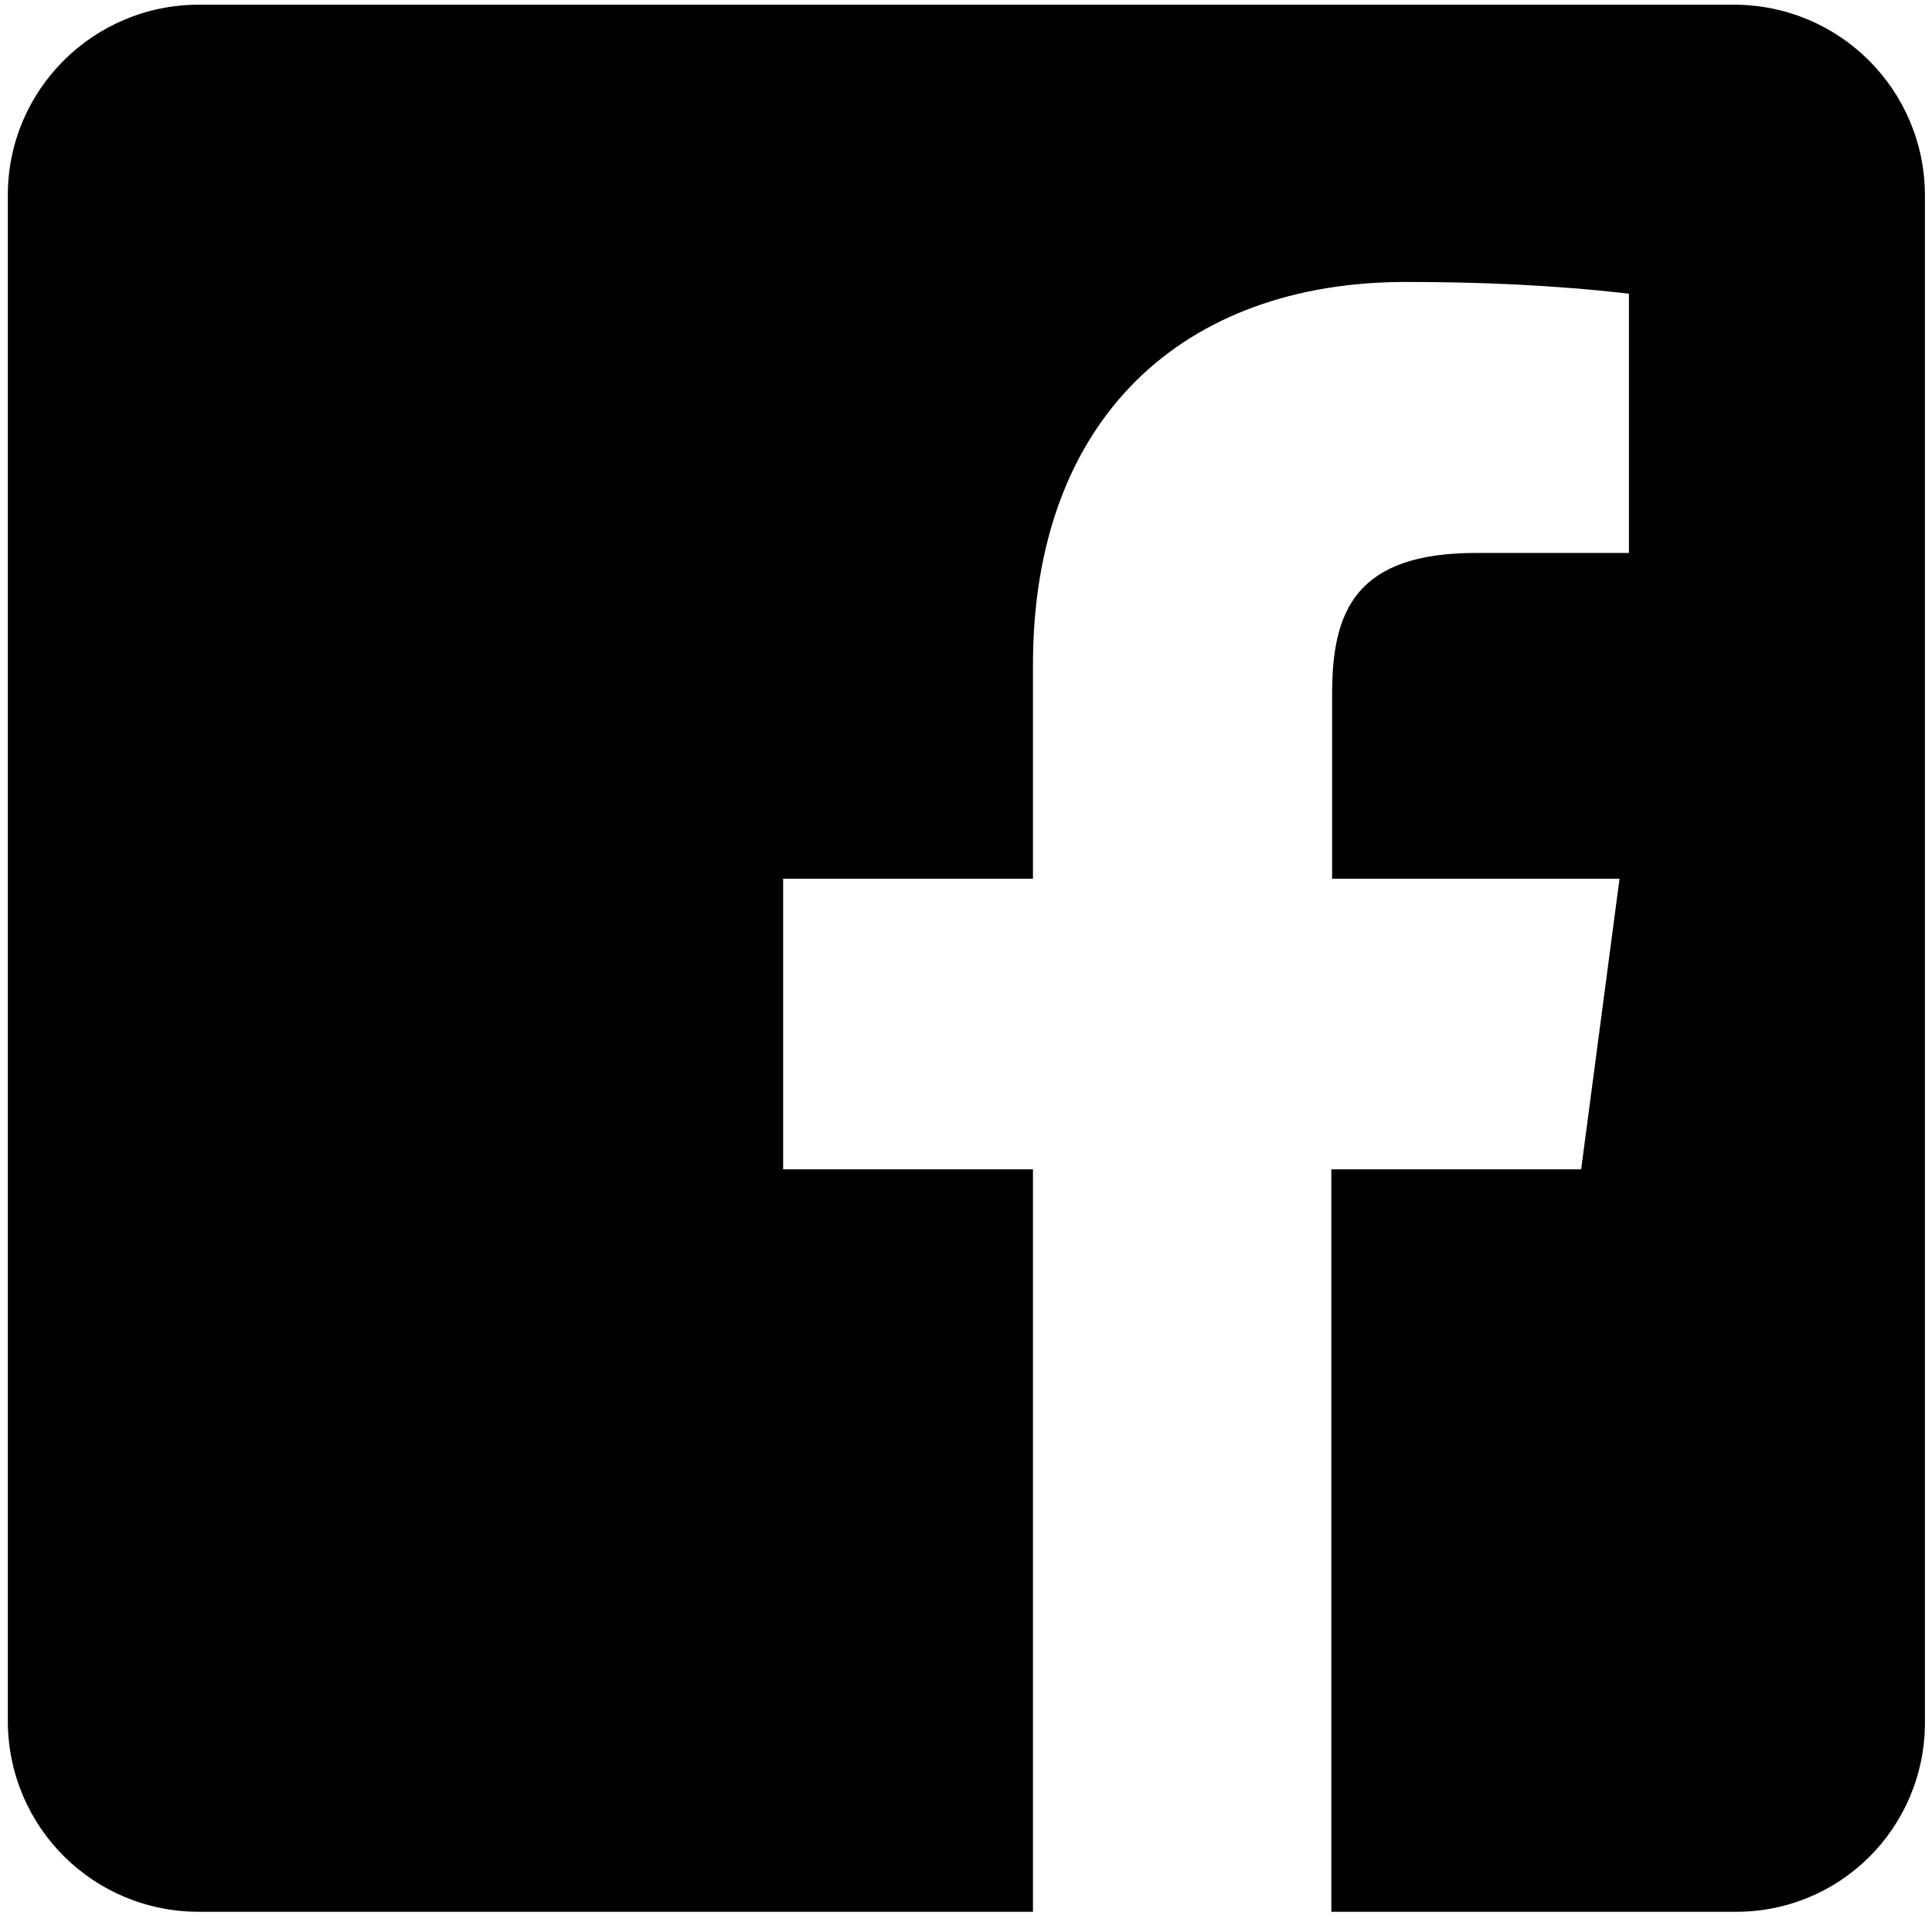
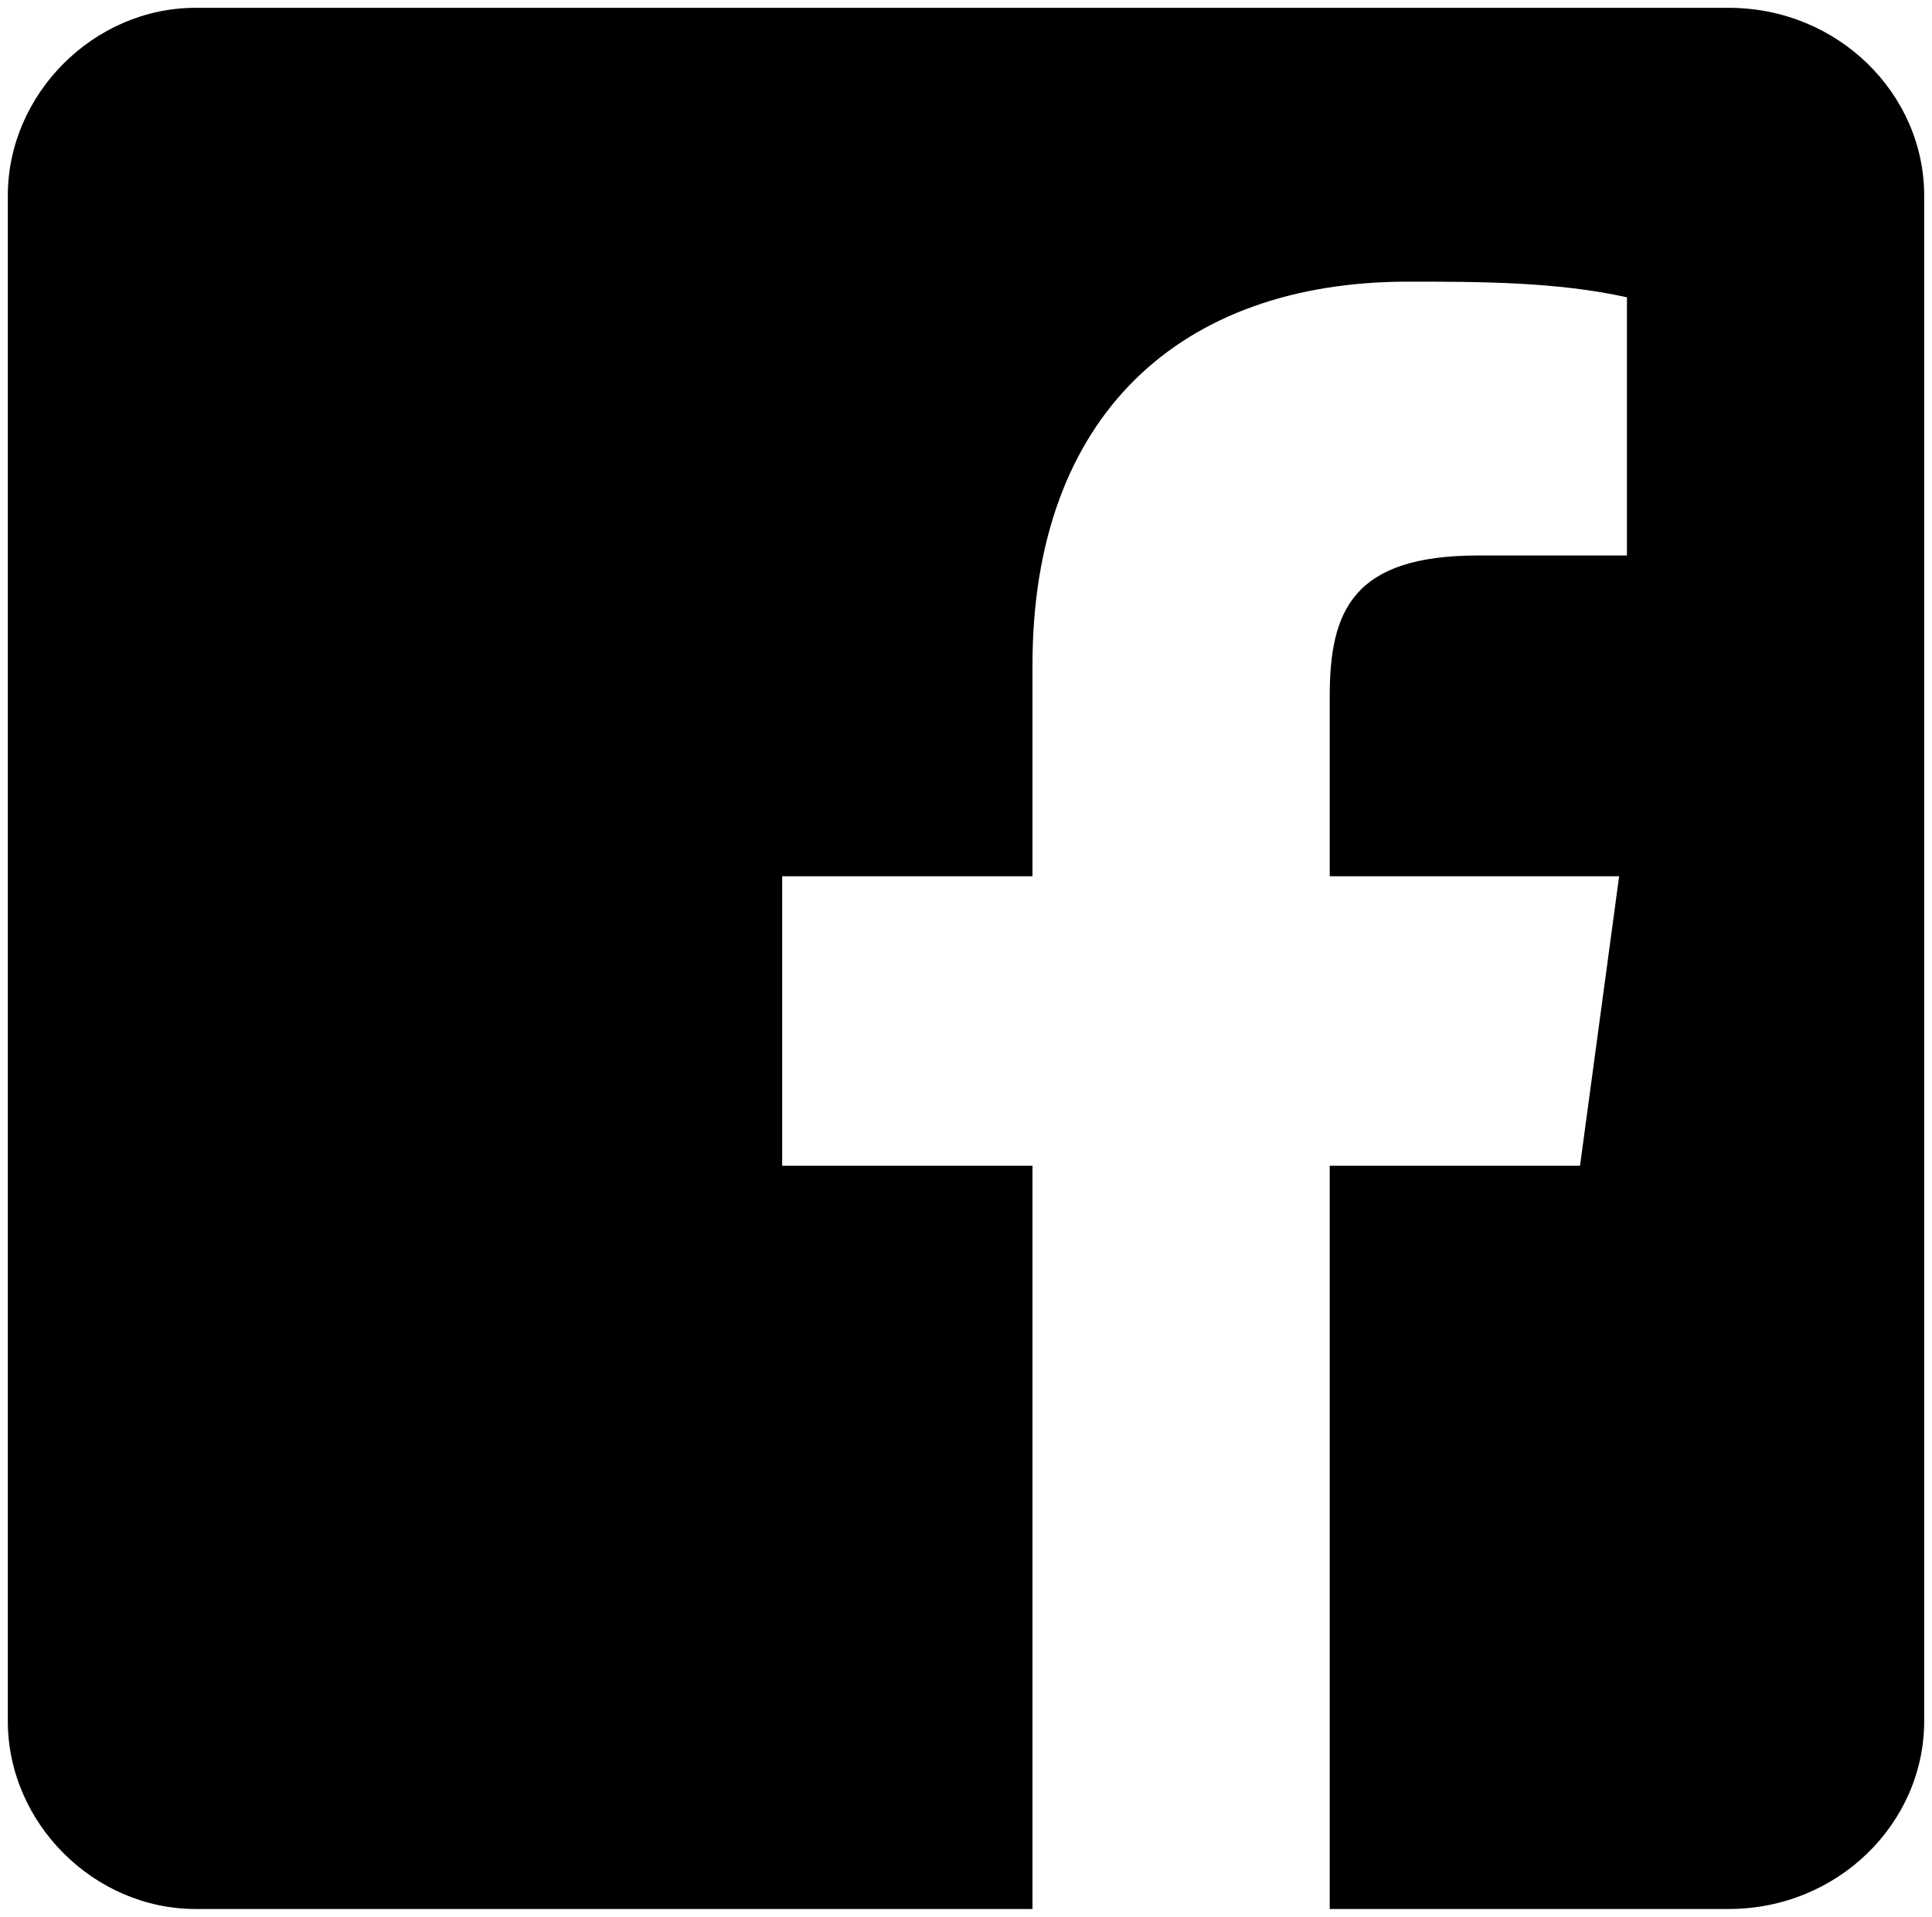
- <svg xmlns="http://www.w3.org/2000/svg" version="1.1" id="Layer_1" x="0px" y="0px" viewBox="0 0 246.7 245" style="enable-background:new 0 0 246.7 245;" xml:space="preserve">
-   <path d="M245.8,219.9V25c0-13.5-10.9-24.4-24.4-24.4h-196C11.9,0.6,1,11.5,1,24.9v195c0.1,13.4,10.9,24.2,24.4,24.2h106.5v-94.8H100  v-37.1h31.9V84.9c0-31.6,19.3-48.9,47.6-48.9c9.5,0,19,0.4,28.5,1.5v33.1h-19.5c-15.4,0-18.4,7.4-18.4,18v23.6h36.7l-4.9,37.1H170  v94.8h51.3C234.9,244.3,245.8,233.4,245.8,219.9z" />
+ <svg xmlns="http://www.w3.org/2000/svg" version="1" viewBox="0 0 247 245">
+   <path d="M246 220V25c0-13-11-24-25-24H25C12 1 1 12 1 25v195c0 13 11 24 24 24h107v-95h-32v-37h32V85c0-32 19-49 48-49 9 0 19 0 28 2v33h-19c-16 0-19 7-19 18v23h37l-5 37h-32v95h51c14 0 25-11 25-24z" />
</svg>
